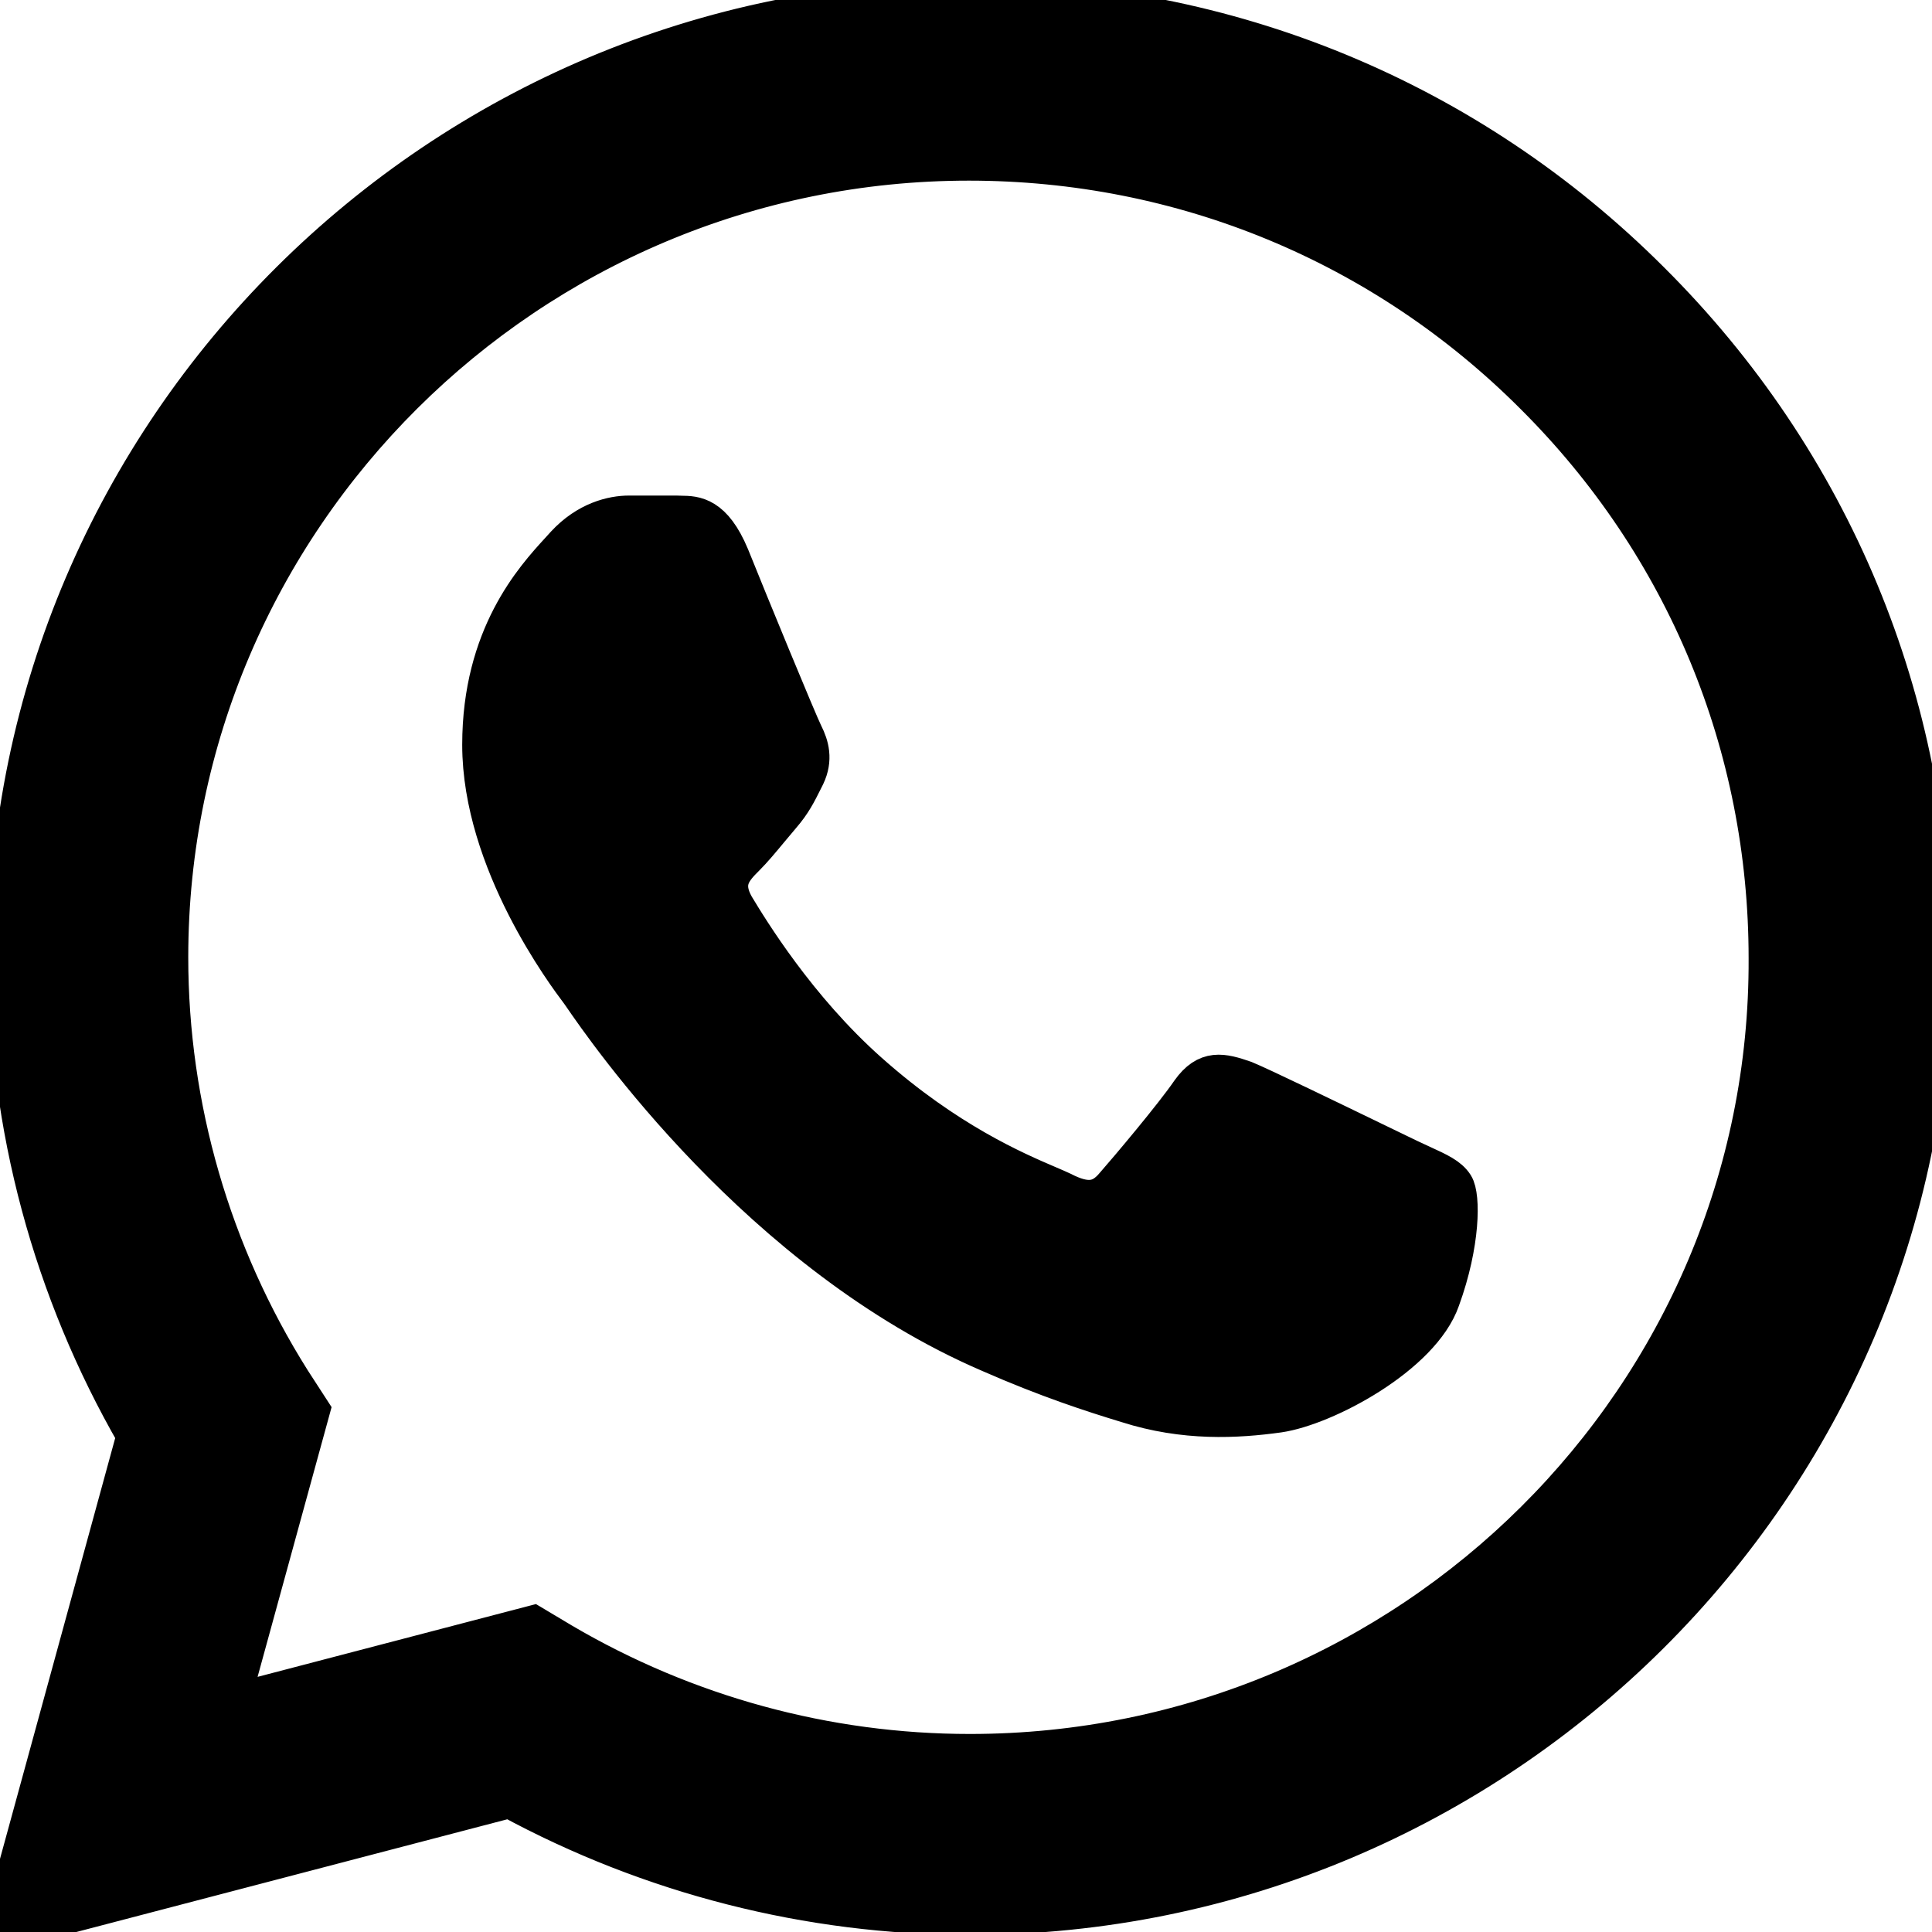
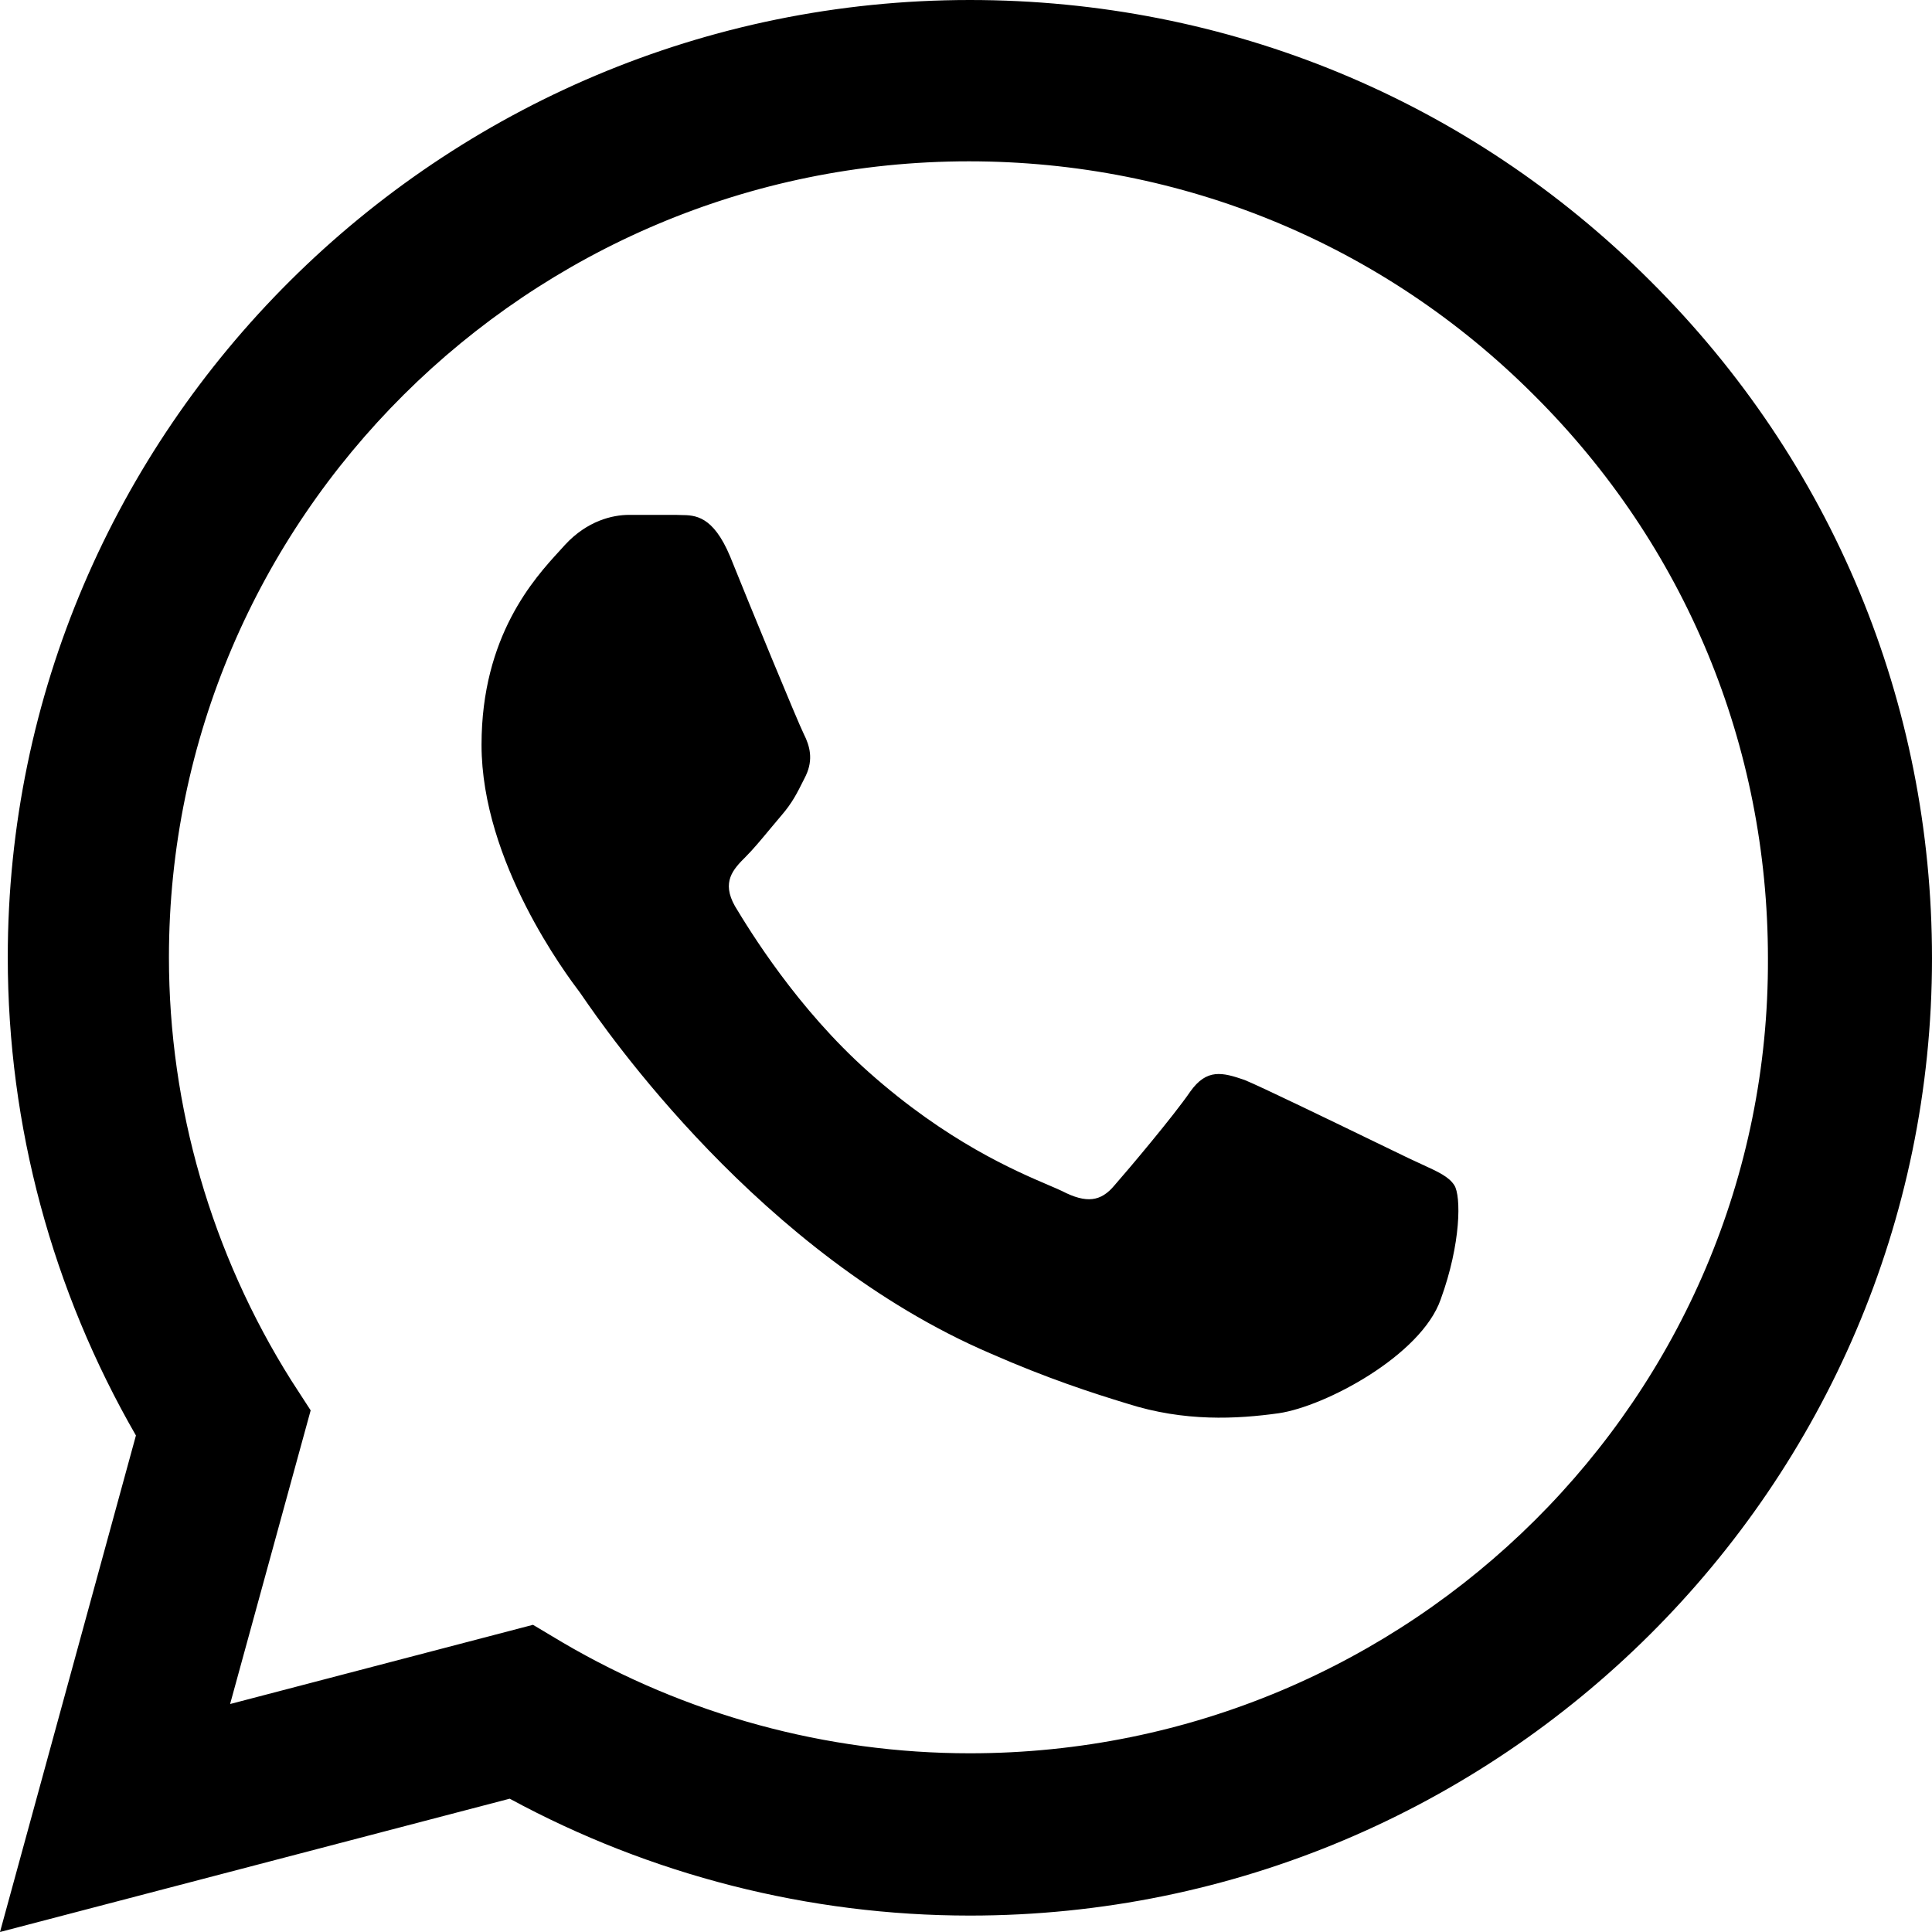
<svg xmlns="http://www.w3.org/2000/svg" width="50" height="50" viewBox="0 0 50 50" fill="none">
  <path d="M42.714 7.275C38.015 2.575 31.759 0 25.101 0C11.382 0 0.201 11.125 0.201 24.775C0.201 29.15 1.357 33.4 3.518 37.15L0 50L13.191 46.55C16.834 48.525 20.93 49.575 25.101 49.575C38.819 49.575 50 38.45 50 24.8C50 18.175 47.412 11.95 42.714 7.275ZM25.101 45.375C21.382 45.375 17.739 44.375 14.548 42.5L13.794 42.05L5.955 44.1L8.04 36.5L7.538 35.725C5.477 32.45 4.372 28.65 4.372 24.775C4.372 13.425 13.668 4.175 25.075 4.175C30.603 4.175 35.804 6.325 39.699 10.225C43.618 14.125 45.754 19.3 45.754 24.8C45.804 36.15 36.508 45.375 25.101 45.375ZM36.457 29.975C36.303 29.901 36.003 29.756 35.63 29.575C34.478 29.017 32.628 28.12 32.211 27.95C31.633 27.75 31.231 27.65 30.804 28.25C30.377 28.875 29.196 30.275 28.844 30.675C28.492 31.1 28.116 31.15 27.487 30.825C27.396 30.782 27.276 30.73 27.13 30.668C26.269 30.299 24.507 29.546 22.487 27.75C20.628 26.1 19.397 24.075 19.02 23.45C18.668 22.825 18.97 22.5 19.297 22.175C19.485 21.988 19.708 21.72 19.926 21.457C20.029 21.334 20.13 21.212 20.226 21.1C20.502 20.78 20.631 20.523 20.804 20.175C20.82 20.142 20.837 20.109 20.854 20.075C21.055 19.65 20.955 19.3 20.804 19C20.653 18.7 19.397 15.65 18.895 14.4C18.45 13.339 17.986 13.333 17.624 13.329C17.577 13.328 17.531 13.328 17.487 13.325H16.281C15.854 13.325 15.201 13.475 14.623 14.1C14.58 14.148 14.531 14.202 14.477 14.261C13.831 14.966 12.462 16.461 12.462 19.275C12.462 22.309 14.675 25.244 14.995 25.669L15 25.675C15.013 25.694 15.034 25.724 15.062 25.764C15.666 26.643 19.671 32.468 25.628 35.025C27.11 35.675 28.266 36.05 29.171 36.325C30.653 36.8 32.01 36.725 33.09 36.575C34.297 36.4 36.784 35.075 37.286 33.625C37.814 32.175 37.814 30.95 37.638 30.675C37.497 30.454 37.227 30.33 36.801 30.135C36.696 30.087 36.581 30.034 36.457 29.975Z" fill="black" />
-   <path d="M42.714 7.275C38.015 2.575 31.759 0 25.101 0C11.382 0 0.201 11.125 0.201 24.775C0.201 29.15 1.357 33.4 3.518 37.15L0 50L13.191 46.55C16.834 48.525 20.93 49.575 25.101 49.575C38.819 49.575 50 38.45 50 24.8C50 18.175 47.412 11.95 42.714 7.275ZM25.101 45.375C21.382 45.375 17.739 44.375 14.548 42.5L13.794 42.05L5.955 44.1L8.04 36.5L7.538 35.725C5.477 32.45 4.372 28.65 4.372 24.775C4.372 13.425 13.668 4.175 25.075 4.175C30.603 4.175 35.804 6.325 39.699 10.225C43.618 14.125 45.754 19.3 45.754 24.8C45.804 36.15 36.508 45.375 25.101 45.375ZM36.457 29.975C36.303 29.901 36.003 29.756 35.63 29.575C34.478 29.017 32.628 28.12 32.211 27.95C31.633 27.75 31.231 27.65 30.804 28.25C30.377 28.875 29.196 30.275 28.844 30.675C28.492 31.1 28.116 31.15 27.487 30.825C27.396 30.782 27.276 30.73 27.13 30.668C26.269 30.299 24.507 29.546 22.487 27.75C20.628 26.1 19.397 24.075 19.02 23.45C18.668 22.825 18.97 22.5 19.297 22.175C19.485 21.988 19.708 21.72 19.926 21.457C20.029 21.334 20.13 21.212 20.226 21.1C20.502 20.78 20.631 20.523 20.804 20.175C20.82 20.142 20.837 20.109 20.854 20.075C21.055 19.65 20.955 19.3 20.804 19C20.653 18.7 19.397 15.65 18.895 14.4C18.45 13.339 17.986 13.333 17.624 13.329C17.577 13.328 17.531 13.328 17.487 13.325H16.281C15.854 13.325 15.201 13.475 14.623 14.1C14.58 14.148 14.531 14.202 14.477 14.261C13.831 14.966 12.462 16.461 12.462 19.275C12.462 22.309 14.675 25.244 14.995 25.669L15 25.675C15.013 25.694 15.034 25.724 15.062 25.764C15.666 26.643 19.671 32.468 25.628 35.025C27.11 35.675 28.266 36.05 29.171 36.325C30.653 36.8 32.01 36.725 33.09 36.575C34.297 36.4 36.784 35.075 37.286 33.625C37.814 32.175 37.814 30.95 37.638 30.675C37.497 30.454 37.227 30.33 36.801 30.135C36.696 30.087 36.581 30.034 36.457 29.975Z" stroke="black" />
+   <path d="M42.714 7.275C38.015 2.575 31.759 0 25.101 0C11.382 0 0.201 11.125 0.201 24.775C0.201 29.15 1.357 33.4 3.518 37.15L0 50L13.191 46.55C16.834 48.525 20.93 49.575 25.101 49.575C38.819 49.575 50 38.45 50 24.8C50 18.175 47.412 11.95 42.714 7.275ZM25.101 45.375C21.382 45.375 17.739 44.375 14.548 42.5L13.794 42.05L5.955 44.1L8.04 36.5L7.538 35.725C5.477 32.45 4.372 28.65 4.372 24.775C4.372 13.425 13.668 4.175 25.075 4.175C30.603 4.175 35.804 6.325 39.699 10.225C43.618 14.125 45.754 19.3 45.754 24.8C45.804 36.15 36.508 45.375 25.101 45.375ZM36.457 29.975C36.303 29.901 36.003 29.756 35.63 29.575C34.478 29.017 32.628 28.12 32.211 27.95C31.633 27.75 31.231 27.65 30.804 28.25C30.377 28.875 29.196 30.275 28.844 30.675C28.492 31.1 28.116 31.15 27.487 30.825C27.396 30.782 27.276 30.73 27.13 30.668C26.269 30.299 24.507 29.546 22.487 27.75C20.628 26.1 19.397 24.075 19.02 23.45C18.668 22.825 18.97 22.5 19.297 22.175C19.485 21.988 19.708 21.72 19.926 21.457C20.029 21.334 20.13 21.212 20.226 21.1C20.502 20.78 20.631 20.523 20.804 20.175C20.82 20.142 20.837 20.109 20.854 20.075C21.055 19.65 20.955 19.3 20.804 19C20.653 18.7 19.397 15.65 18.895 14.4C18.45 13.339 17.986 13.333 17.624 13.329C17.577 13.328 17.531 13.328 17.487 13.325H16.281C15.854 13.325 15.201 13.475 14.623 14.1C14.58 14.148 14.531 14.202 14.477 14.261C13.831 14.966 12.462 16.461 12.462 19.275C12.462 22.309 14.675 25.244 14.995 25.669L15 25.675C15.013 25.694 15.034 25.724 15.062 25.764C15.666 26.643 19.671 32.468 25.628 35.025C27.11 35.675 28.266 36.05 29.171 36.325C30.653 36.8 32.01 36.725 33.09 36.575C34.297 36.4 36.784 35.075 37.286 33.625C37.814 32.175 37.814 30.95 37.638 30.675C37.497 30.454 37.227 30.33 36.801 30.135C36.696 30.087 36.581 30.034 36.457 29.975Z" stroke="" />
</svg>
